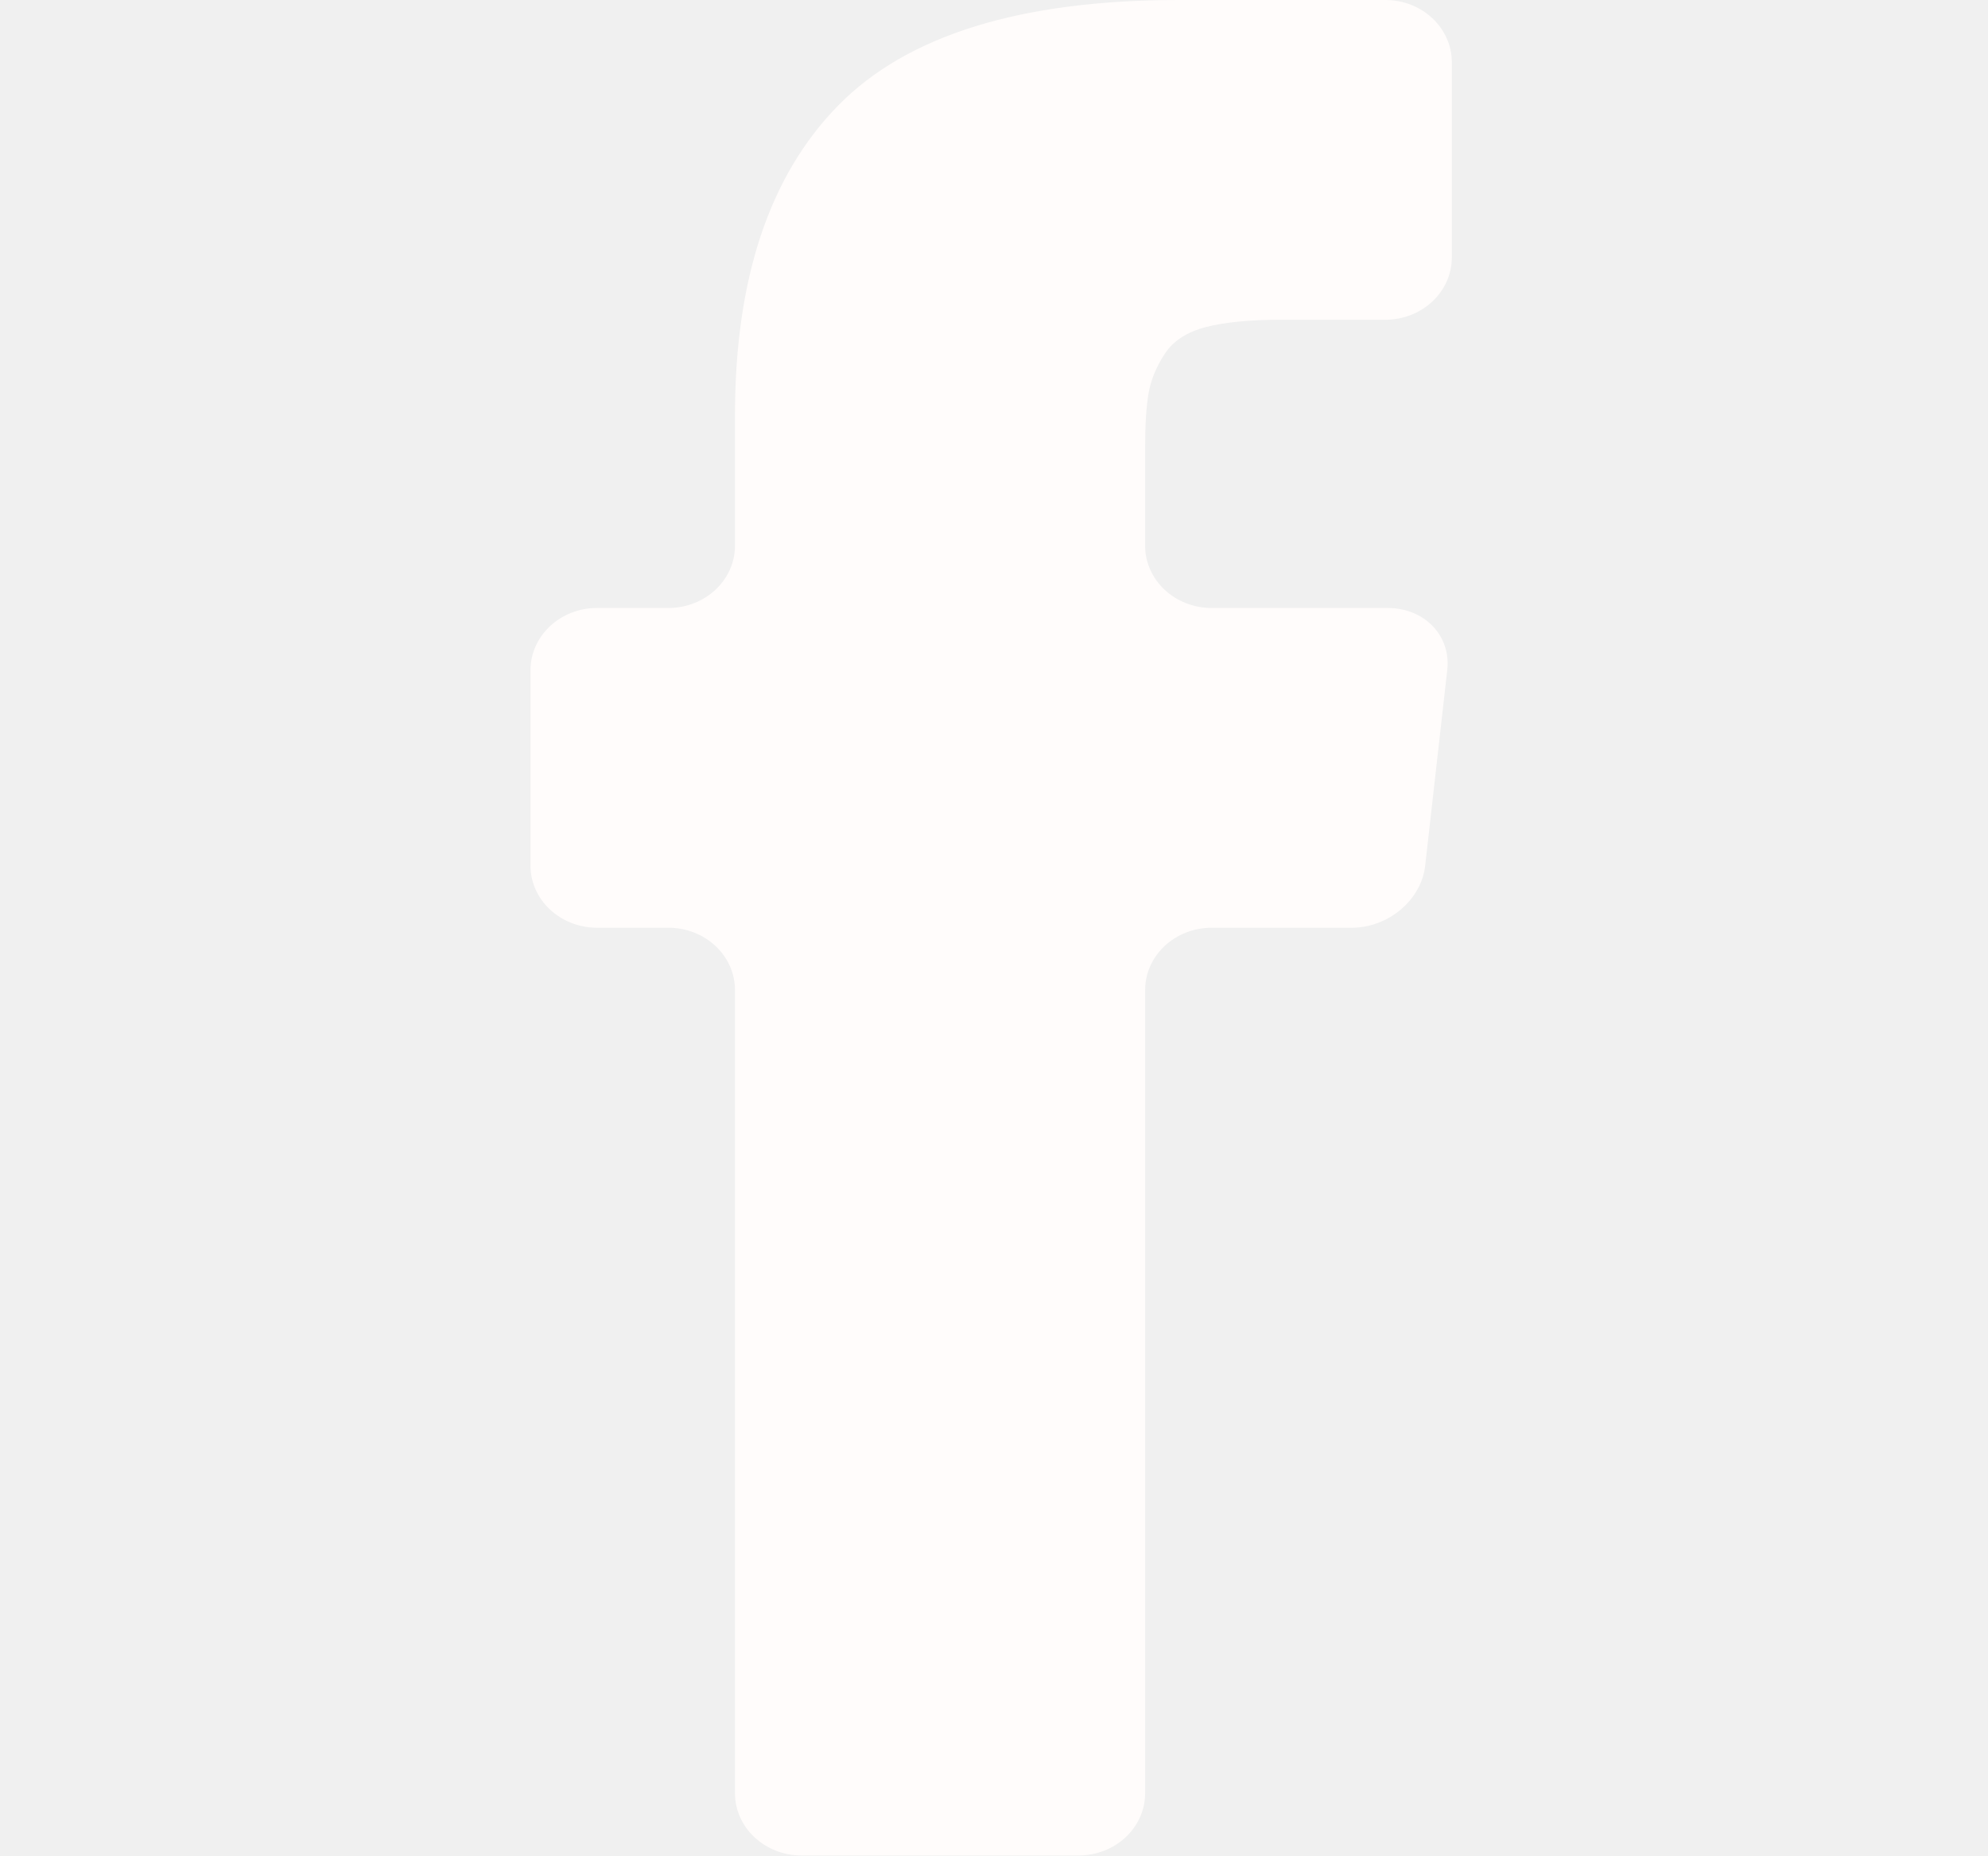
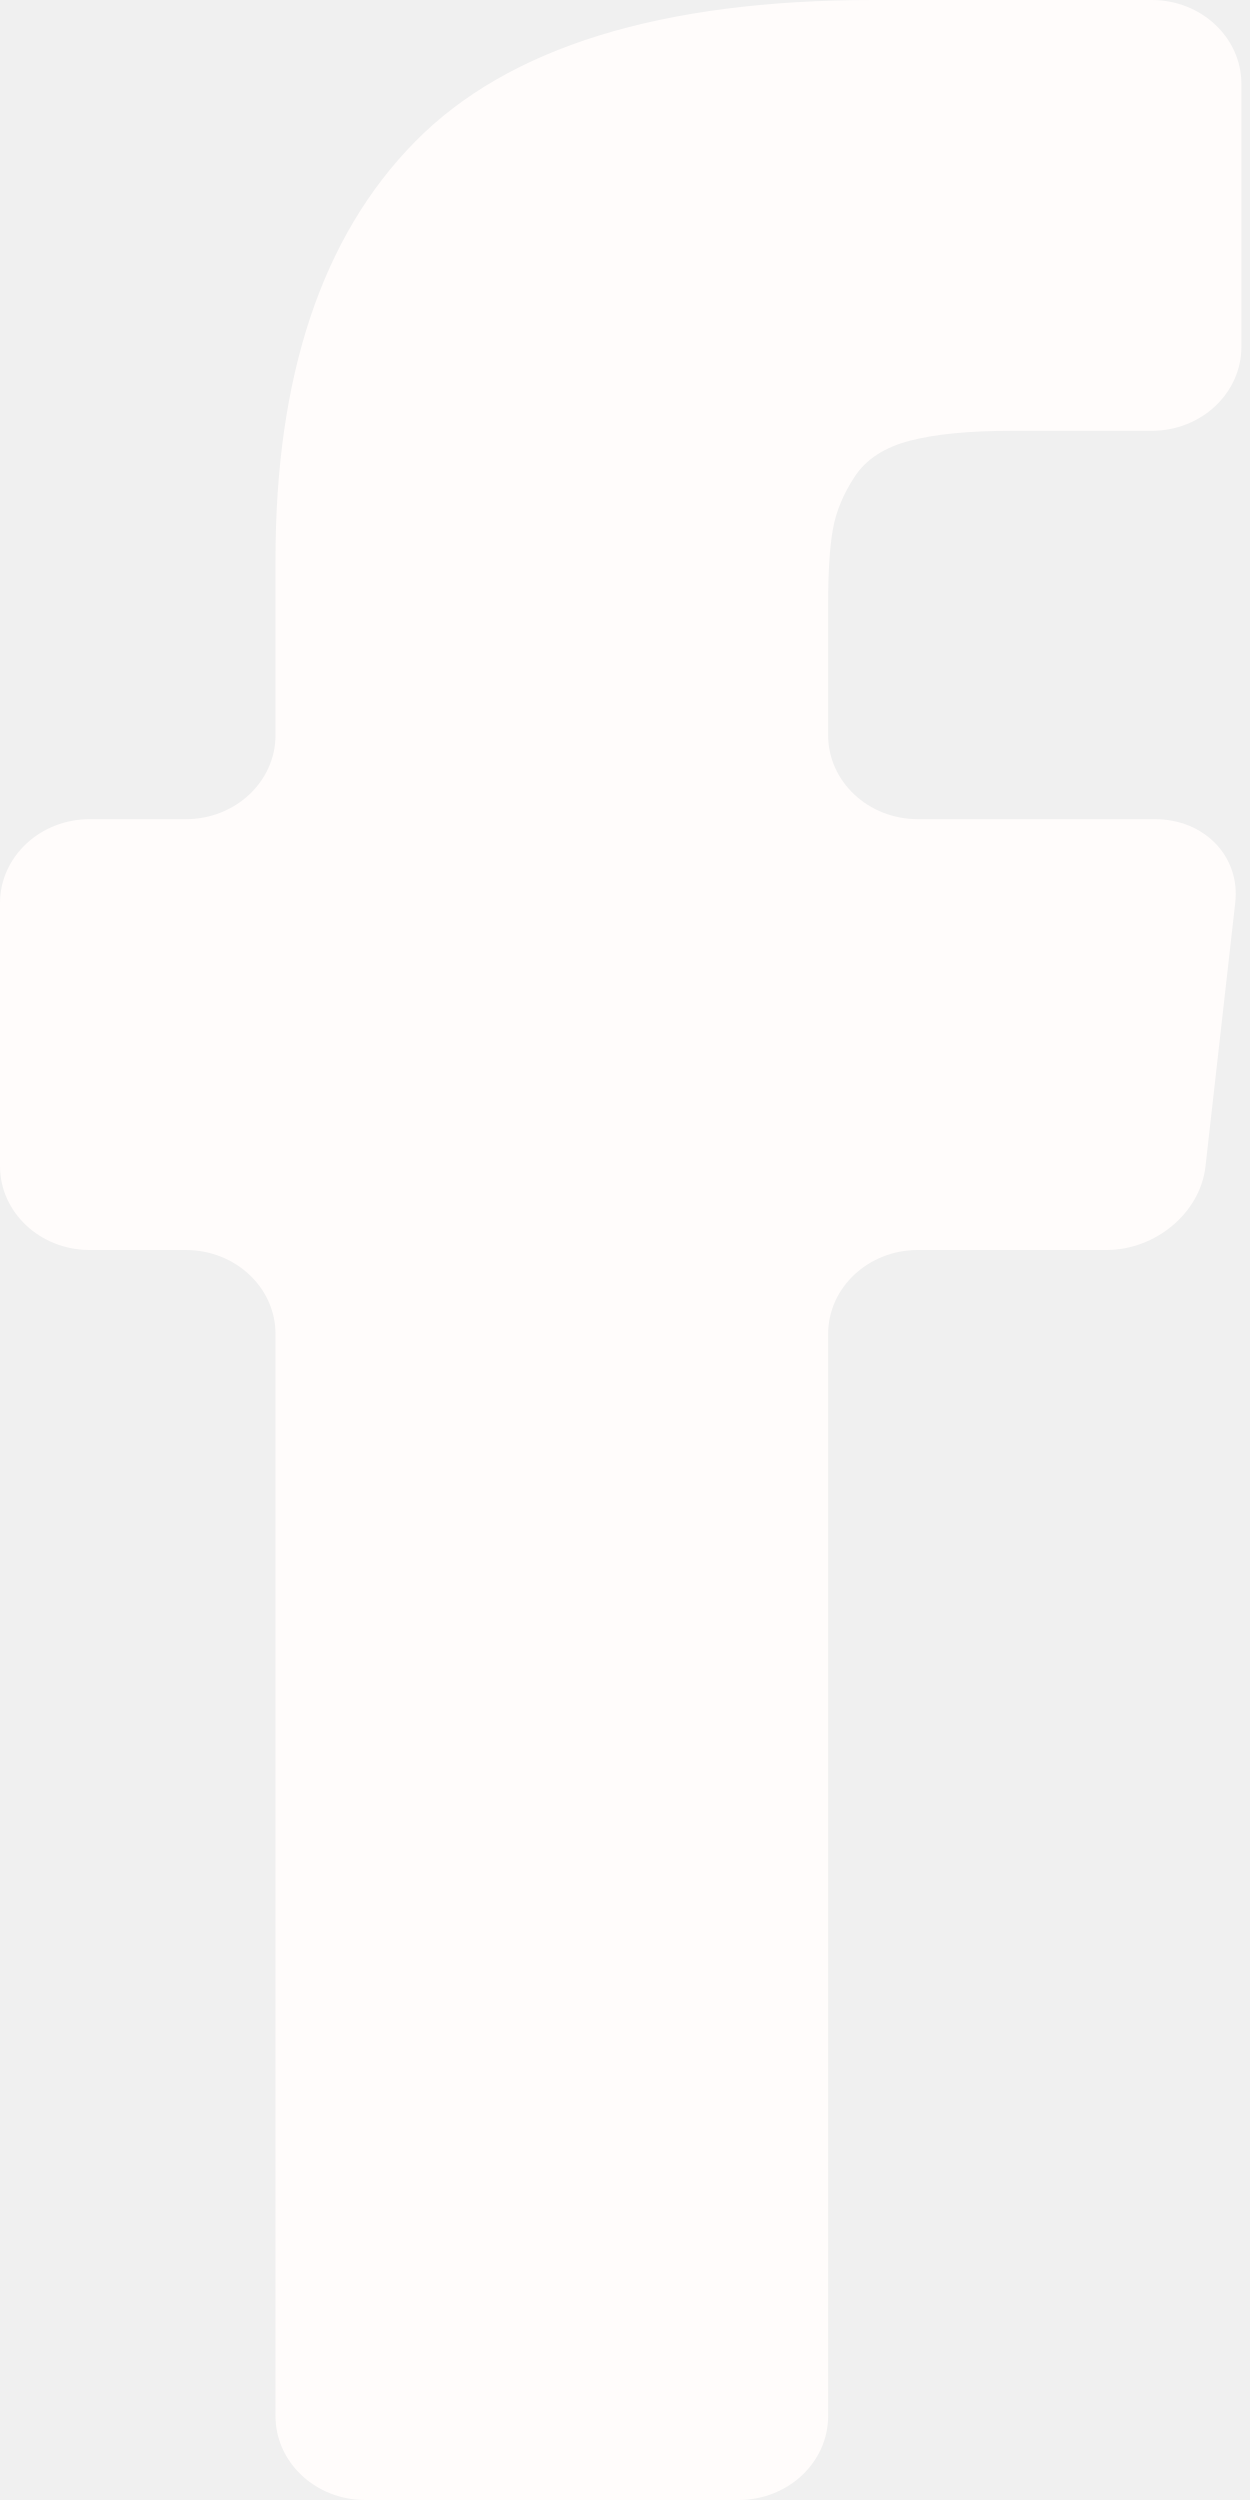
- <svg xmlns="http://www.w3.org/2000/svg" width="75" height="70" viewBox="0 0 75 70" fill="none">
-   <g clip-path="url(#clip0)">
-     <path d="M52.262 0H44.472C38.513 0 34.232 1.324 31.63 3.972C29.028 6.62 27.728 10.52 27.728 15.674V20.587C27.728 21.885 26.603 22.937 25.216 22.937H22.524C21.137 22.937 20.013 23.989 20.013 25.288V32.649C20.013 33.948 21.137 35 22.524 35H25.216C26.603 35 27.728 36.052 27.728 37.35V67.649C27.728 68.948 28.852 70 30.239 70H40.69C42.077 70 43.202 68.948 43.202 67.649V37.351C43.202 36.052 44.326 35 45.713 35H50.991C52.378 35 53.621 33.953 53.766 32.663L54.6 25.274C54.746 23.983 53.739 22.937 52.352 22.937H45.712C44.325 22.937 43.201 21.885 43.201 20.587V16.906C43.201 16 43.246 15.299 43.337 14.803C43.428 14.308 43.632 13.819 43.95 13.338C44.267 12.857 44.782 12.524 45.493 12.339C46.203 12.155 47.149 12.063 48.328 12.063H52.261C53.648 12.063 54.772 11.011 54.772 9.712V2.351C54.773 1.052 53.649 0 52.262 0Z" fill="#FFFCFB" />
-   </g>
-   <defs>
-     <clipPath id="clip0">
-       <rect width="74.785" height="70" fill="white" />
-     </clipPath>
-   </defs>
+ <svg xmlns="http://www.w3.org/2000/svg" width="35" height="70" viewBox="0 0 35 70" fill="none">
+   <path d="M32.249 0H24.459C18.499 0 14.219 1.324 11.617 3.972C9.014 6.62 7.714 10.52 7.714 15.674V20.587C7.714 21.885 6.59 22.937 5.203 22.937H2.511C1.124 22.937 0 23.989 0 25.288V32.649C0 33.948 1.124 35 2.511 35H5.203C6.59 35 7.714 36.052 7.714 37.35V67.649C7.714 68.948 8.839 70 10.226 70H20.677C22.064 70 23.188 68.948 23.188 67.649V37.351C23.188 36.052 24.313 35 25.7 35H30.978C32.365 35 33.607 33.953 33.753 32.663L34.587 25.274C34.732 23.983 33.726 22.937 32.339 22.937H25.699C24.312 22.937 23.188 21.885 23.188 20.587V16.906C23.188 16 23.233 15.299 23.324 14.803C23.414 14.308 23.619 13.819 23.937 13.338C24.254 12.857 24.769 12.524 25.479 12.339C26.19 12.155 27.136 12.063 28.315 12.063H32.248C33.635 12.063 34.759 11.011 34.759 9.712V2.351C34.76 1.052 33.636 0 32.249 0Z" fill="#FFFCFB" />
</svg>
